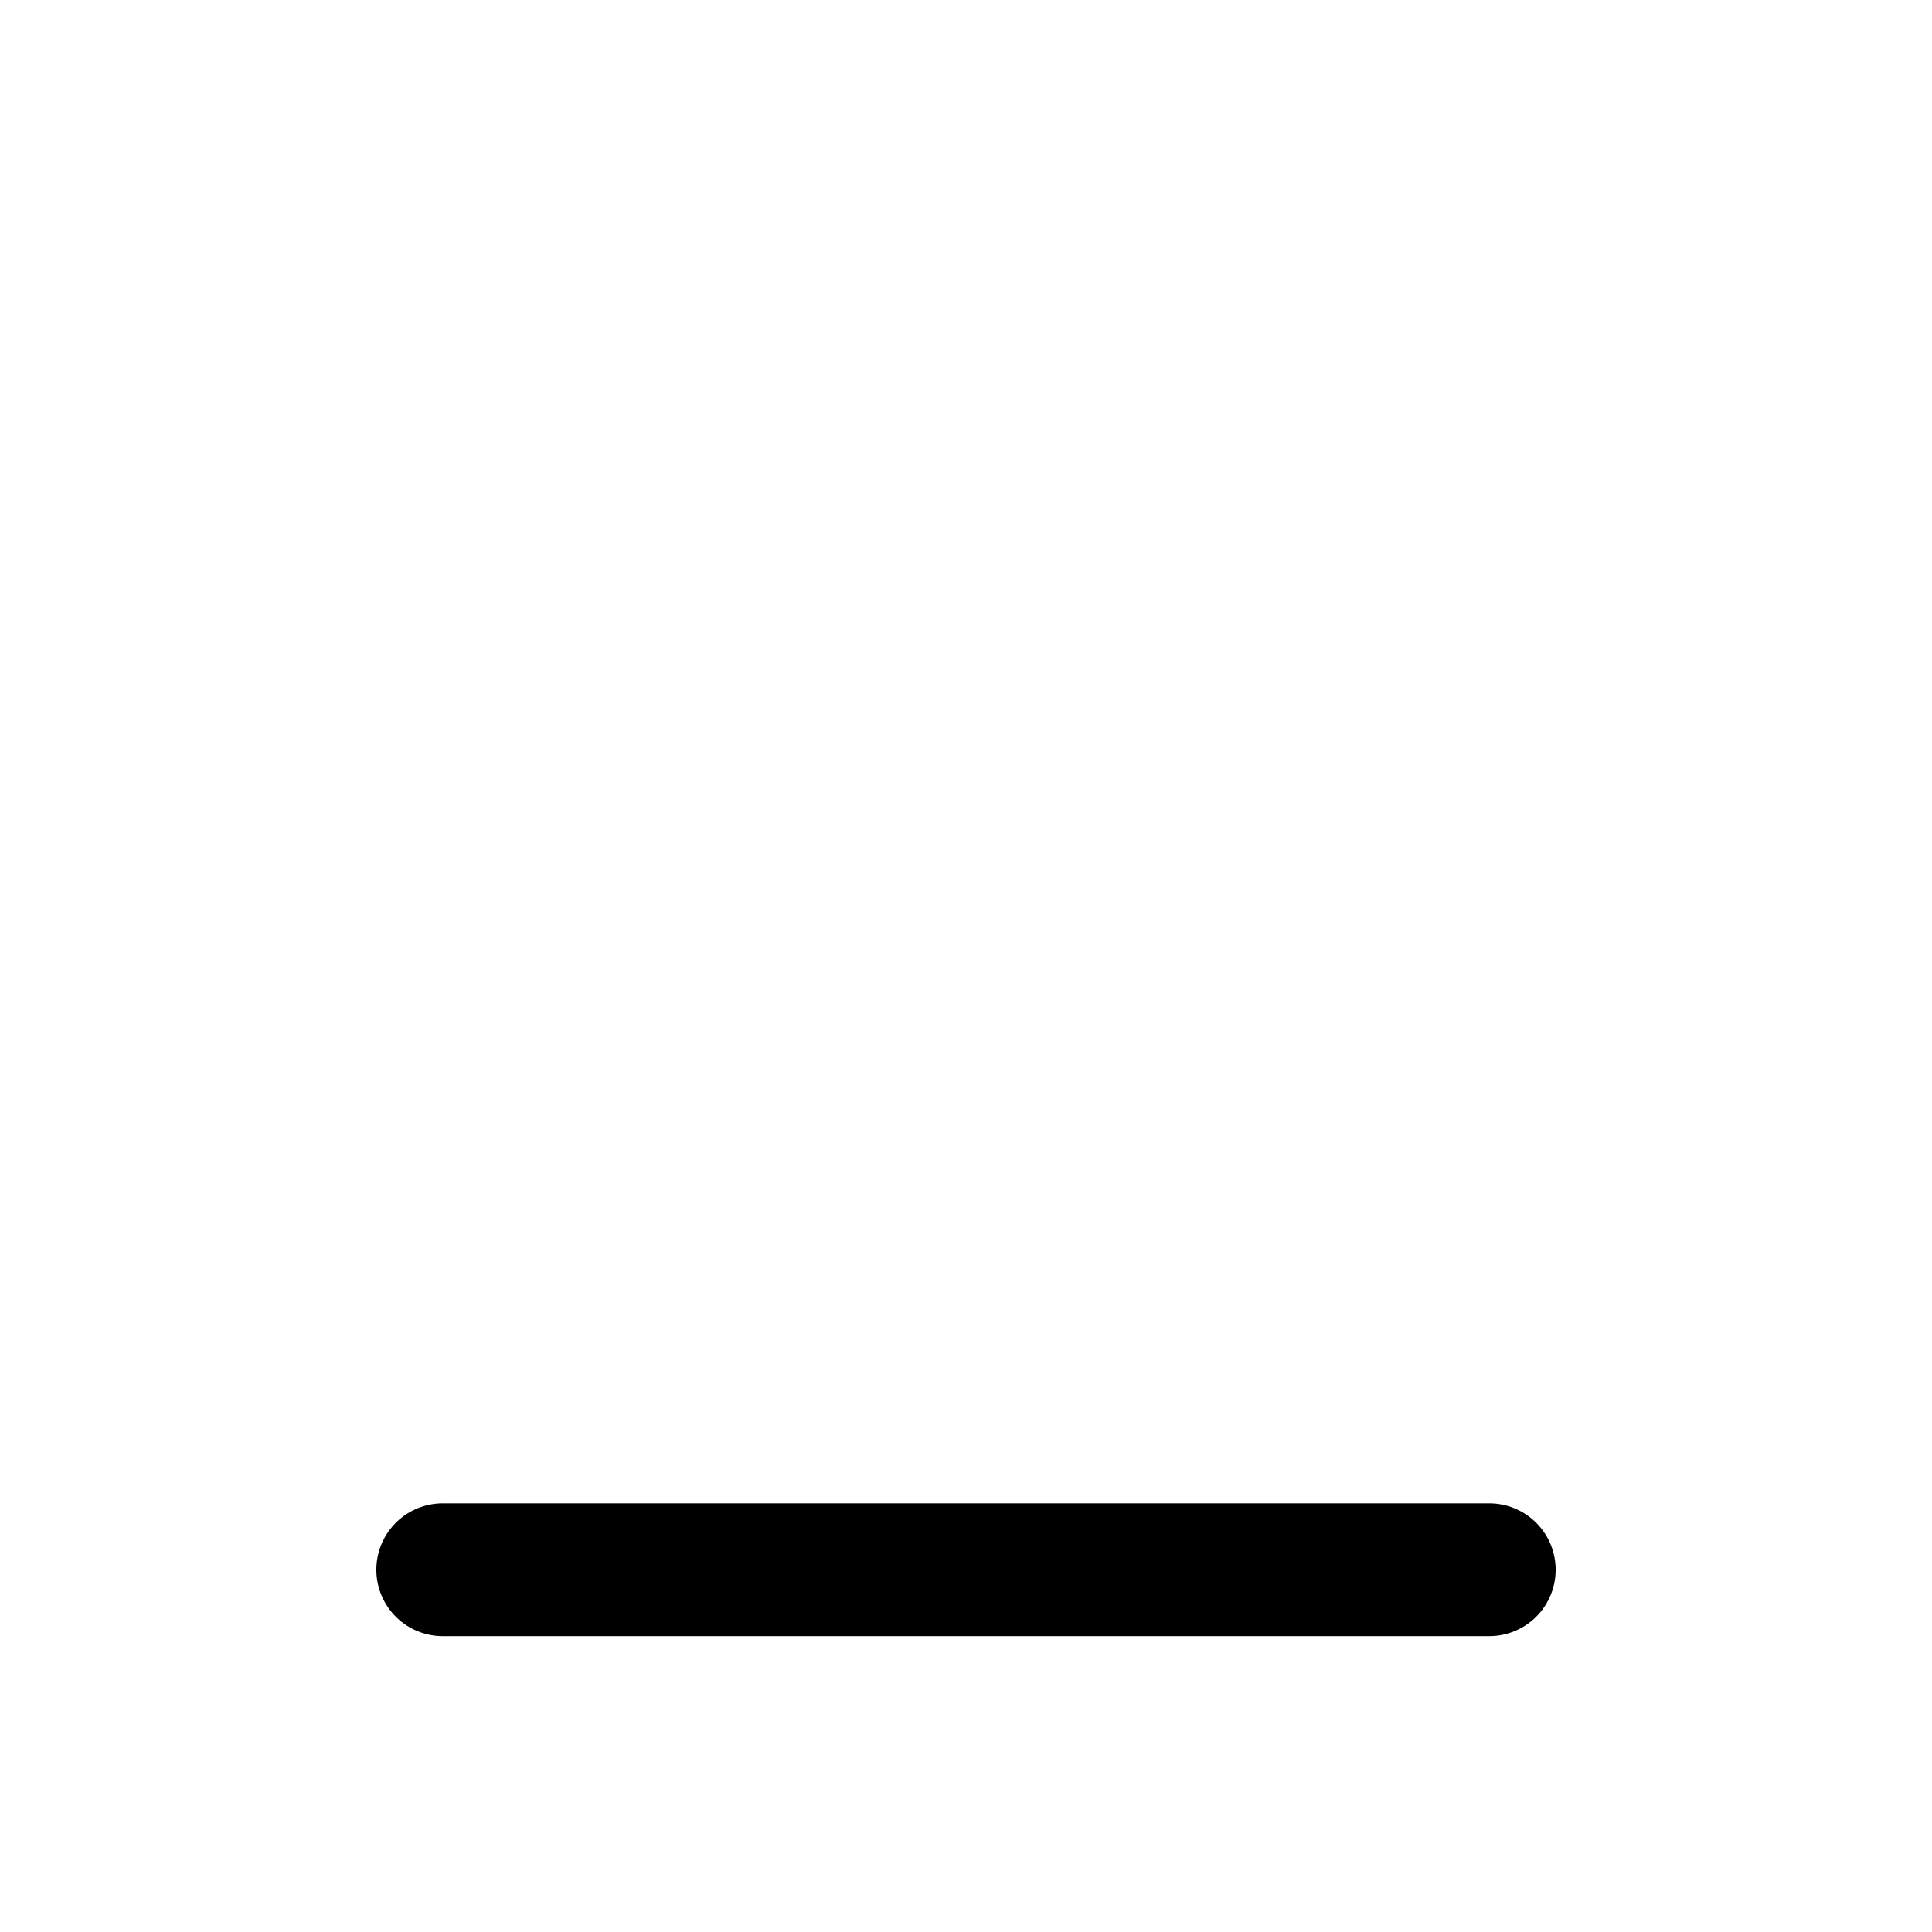
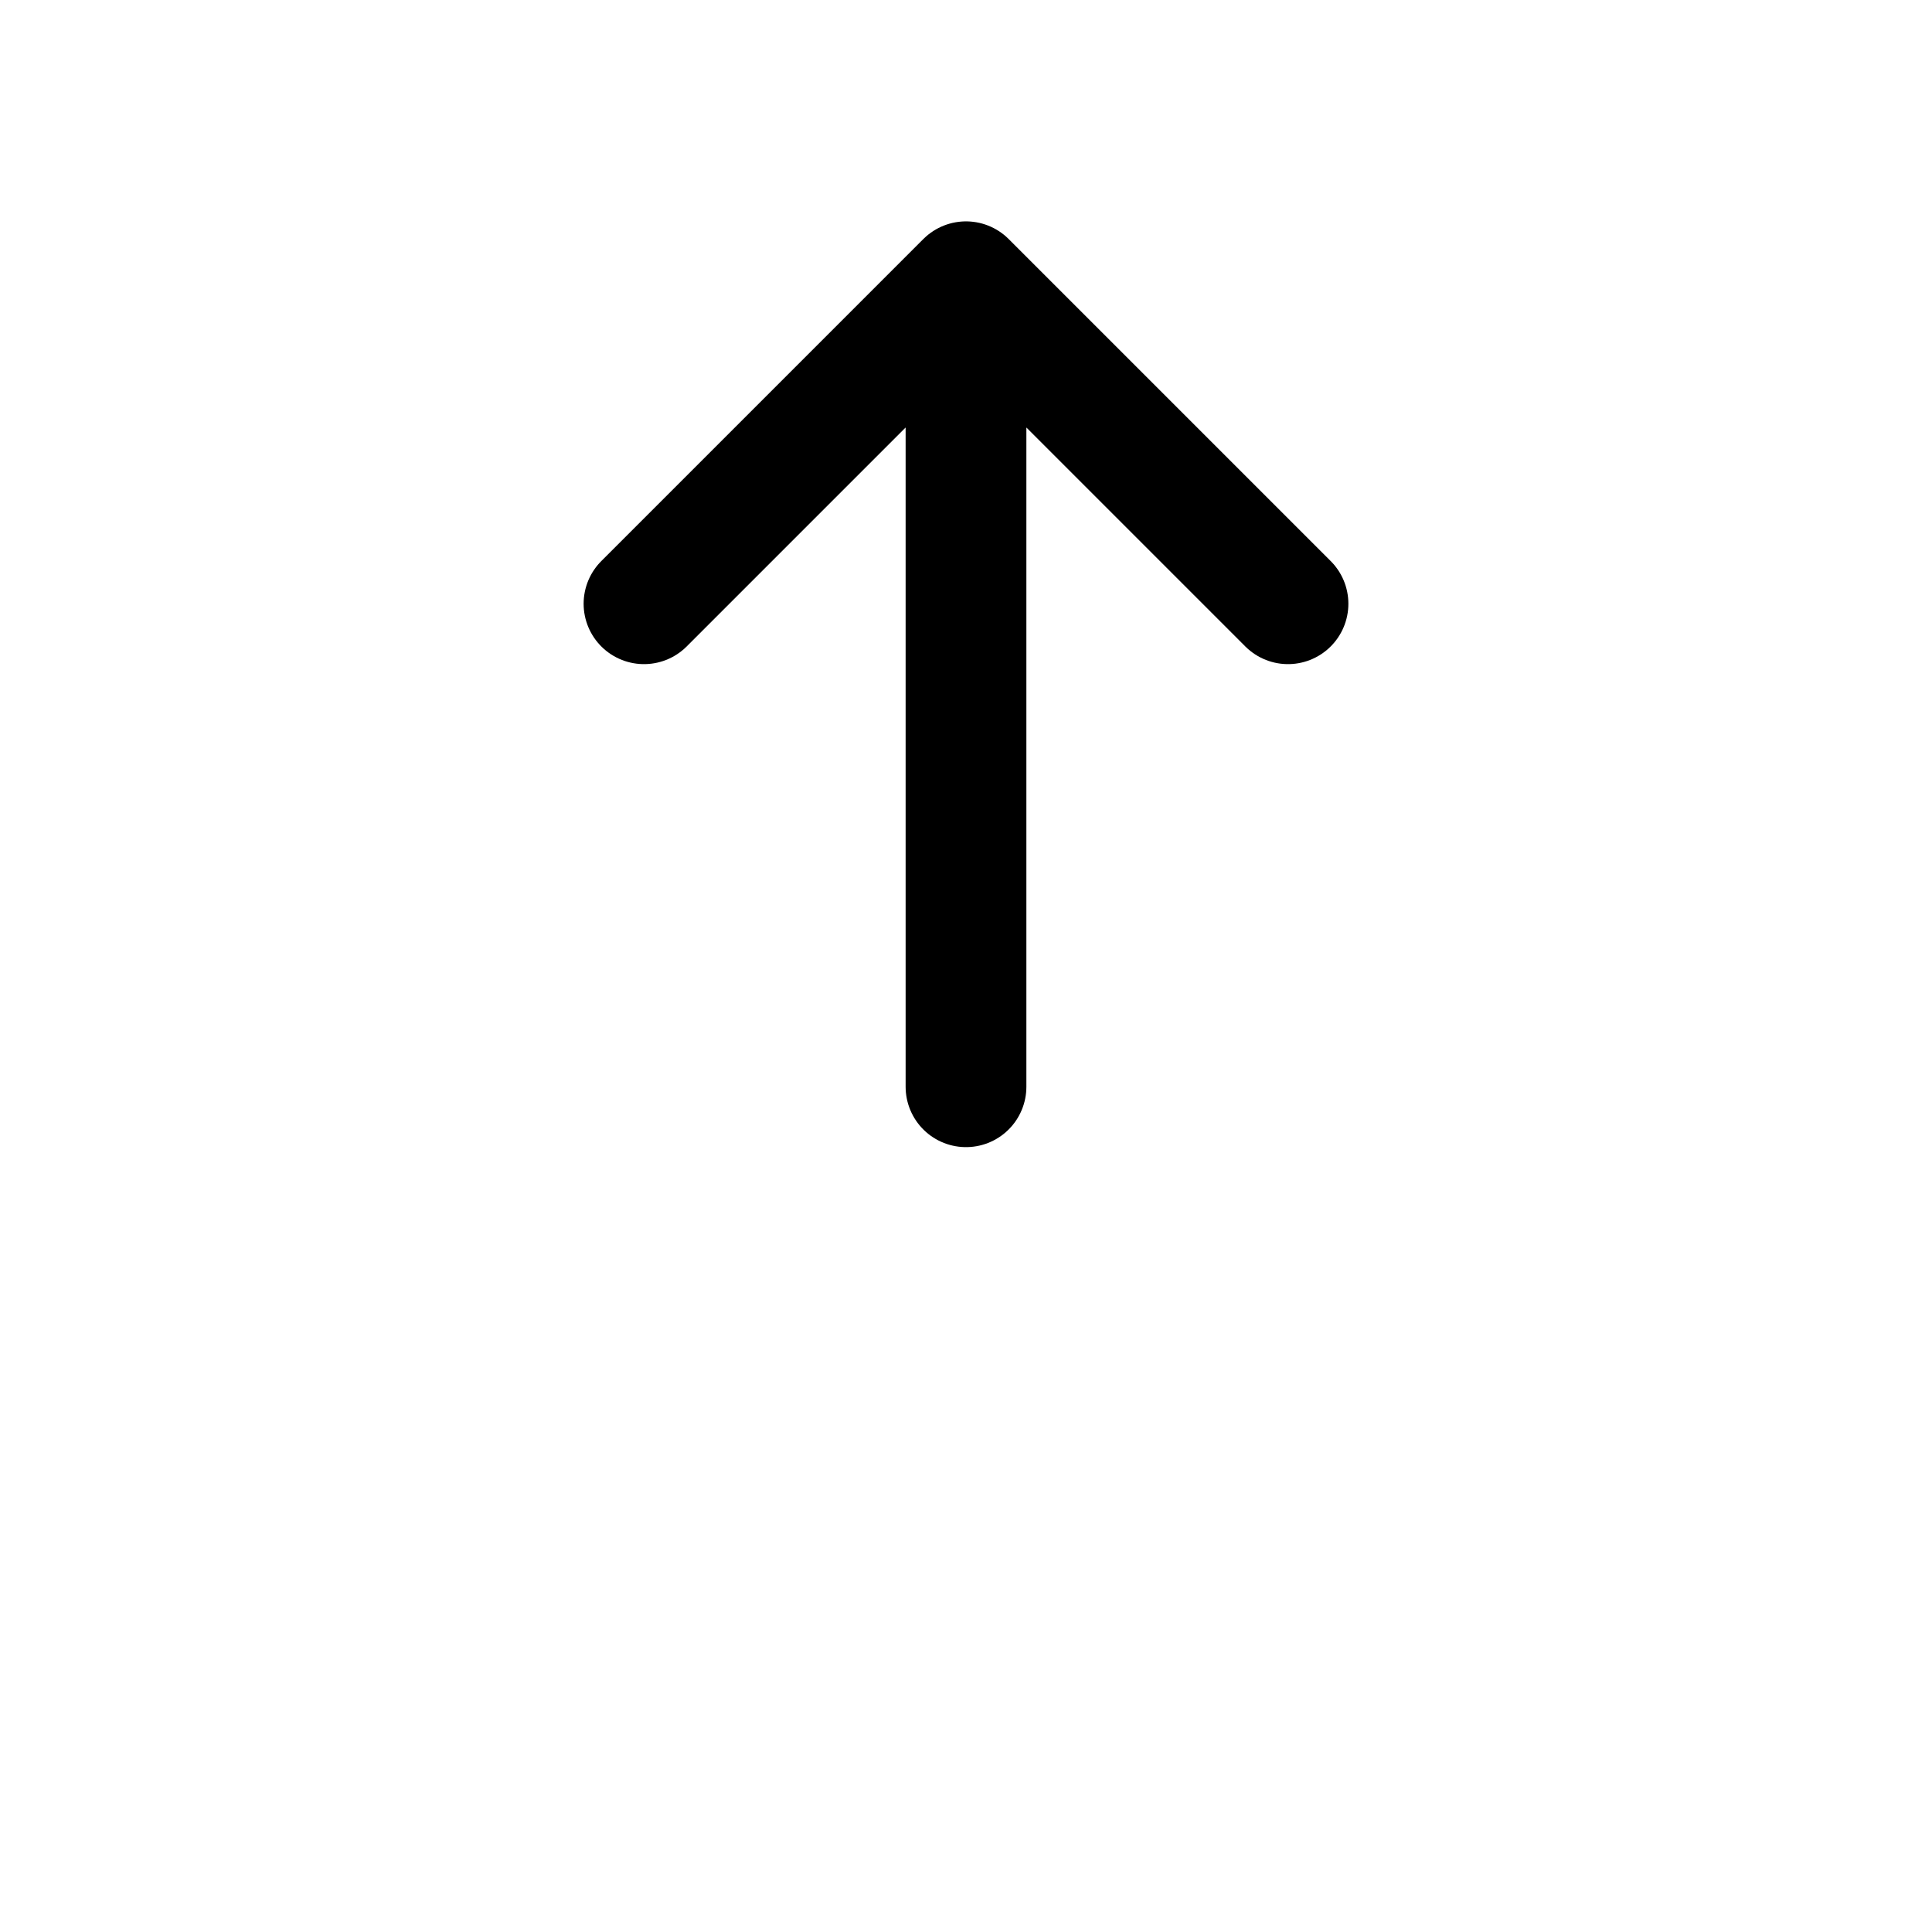
<svg xmlns="http://www.w3.org/2000/svg" width="24" height="24" viewBox="0 0 24 24">
-   <g fill="none" stroke="black" stroke-width="1.65" stroke-linecap="round" stroke-linejoin="round">
-     <path d="M5.5 19.5H18.5" />
+   <g fill="none" stroke="black" stroke-width="1.5" stroke-linecap="round" stroke-linejoin="round">
+     <path d="M12 13.5V3.75M8 7.5L12 3.5L16 7.5" />
  </g>
</svg>
